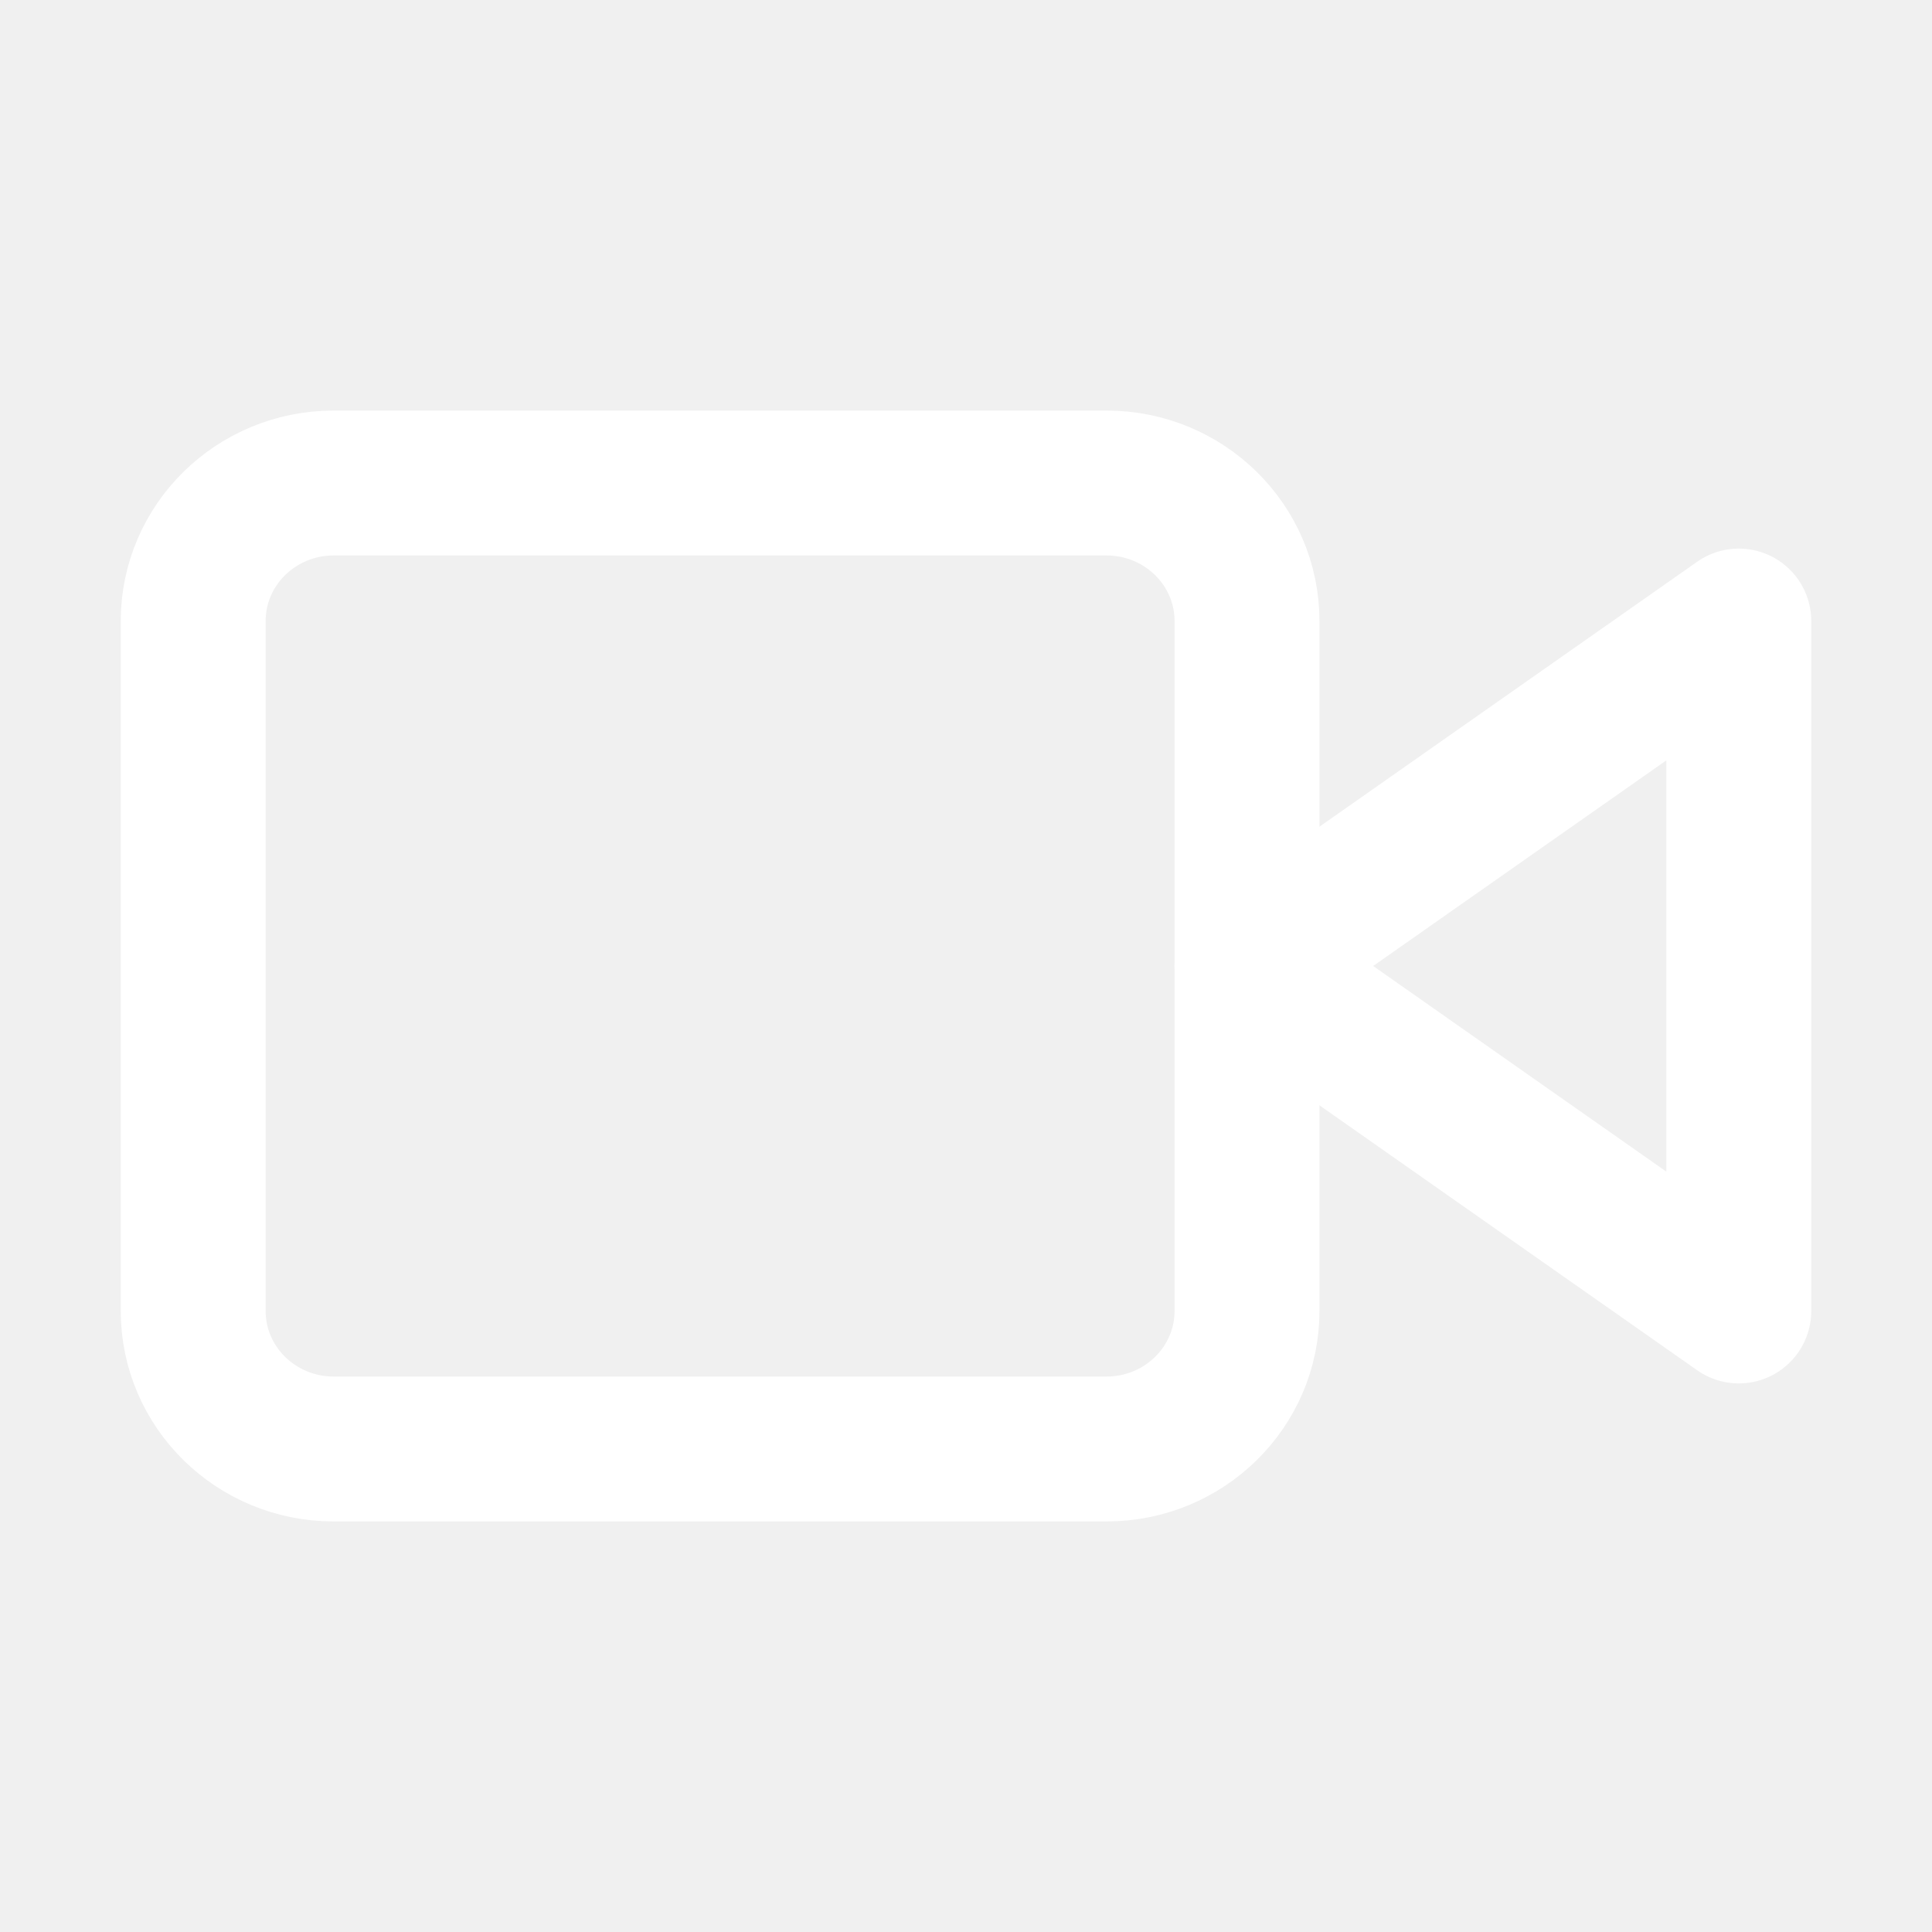
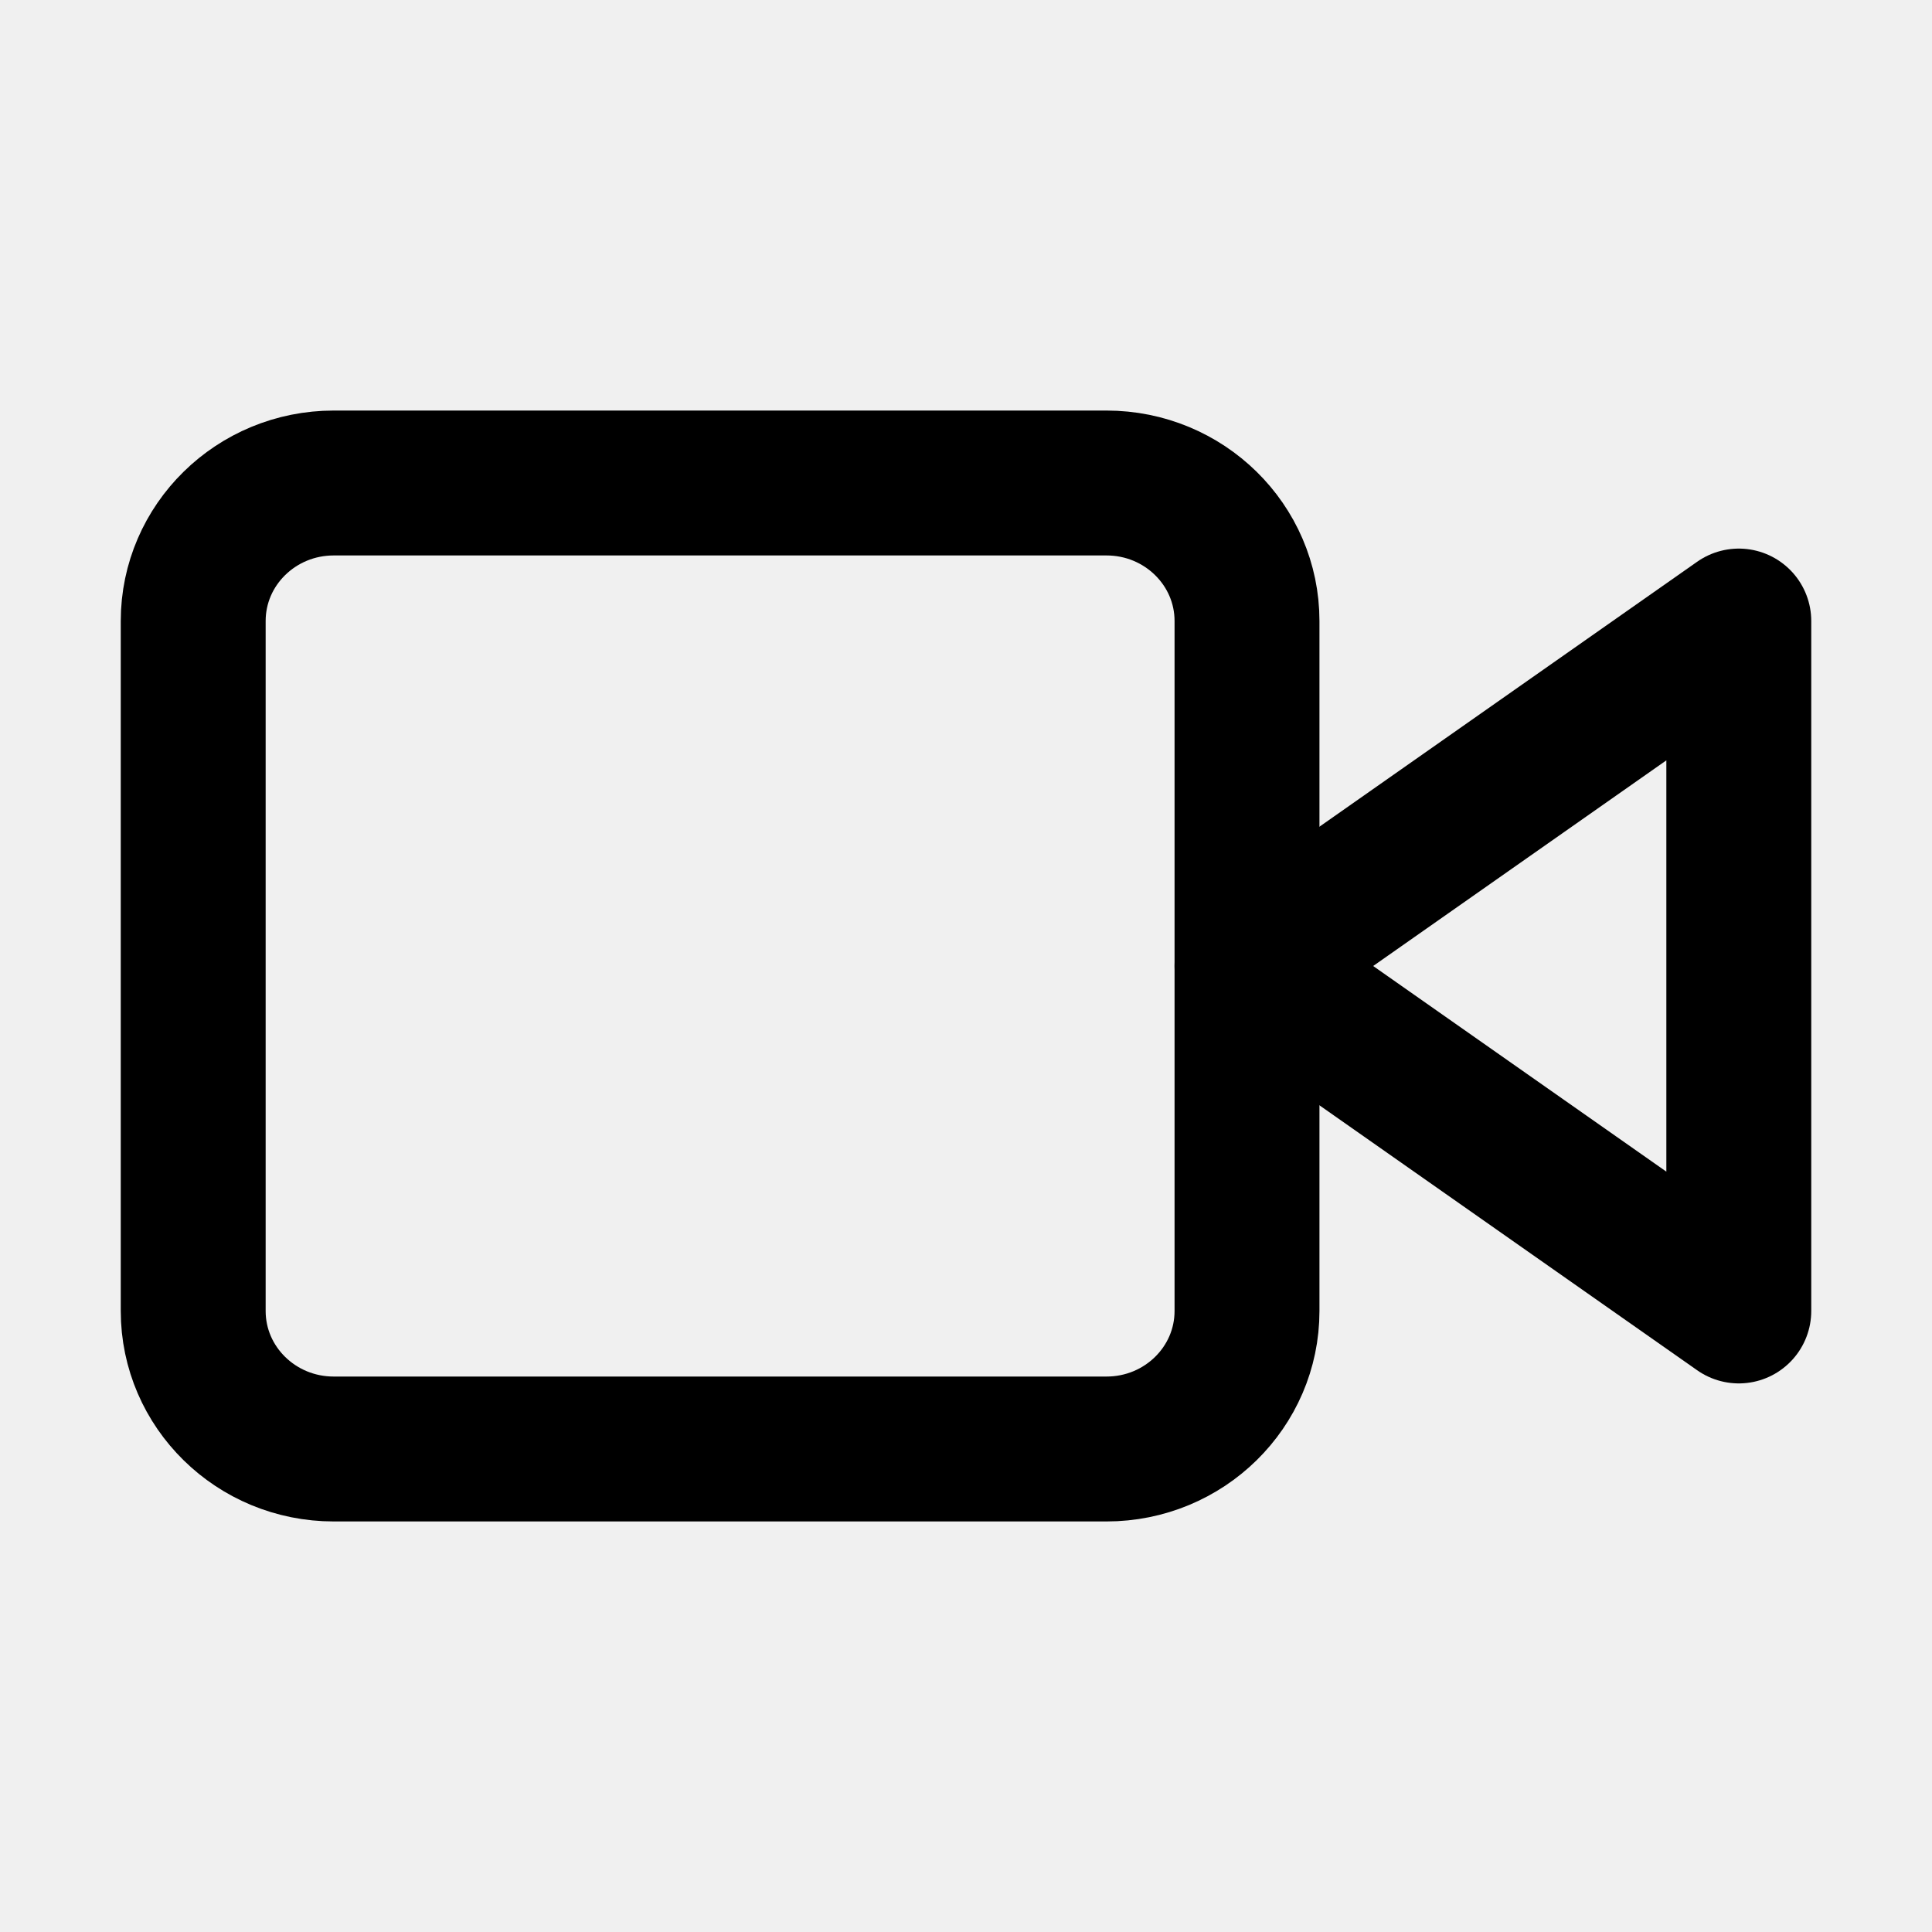
<svg xmlns="http://www.w3.org/2000/svg" width="20" height="20" viewBox="0 0 20 20" fill="none">
-   <path d="M18 6.429L12.909 10L18 13.571V6.429Z" stroke="white" stroke-width="1.5" stroke-linecap="round" stroke-linejoin="round" />
-   <path d="M11.454 5H3.455C2.651 5 2 5.64 2 6.429V13.571C2 14.36 2.651 15 3.455 15H11.454C12.258 15 12.909 14.36 12.909 13.571V6.429C12.909 5.64 12.258 5 11.454 5Z" stroke="white" stroke-width="1.5" stroke-linecap="round" stroke-linejoin="round" />
+   <path d="M18 6.429L12.909 10L18 13.571V6.429Z" stroke="black" stroke-width="1.5" stroke-linecap="round" stroke-linejoin="round" />
+   <path d="M11.454 5H3.455C2.651 5 2 5.64 2 6.429V13.571C2 14.36 2.651 15 3.455 15H11.454C12.258 15 12.909 14.36 12.909 13.571V6.429C12.909 5.64 12.258 5 11.454 5Z" stroke="black" stroke-width="1.5" stroke-linecap="round" stroke-linejoin="round" />
</svg>
